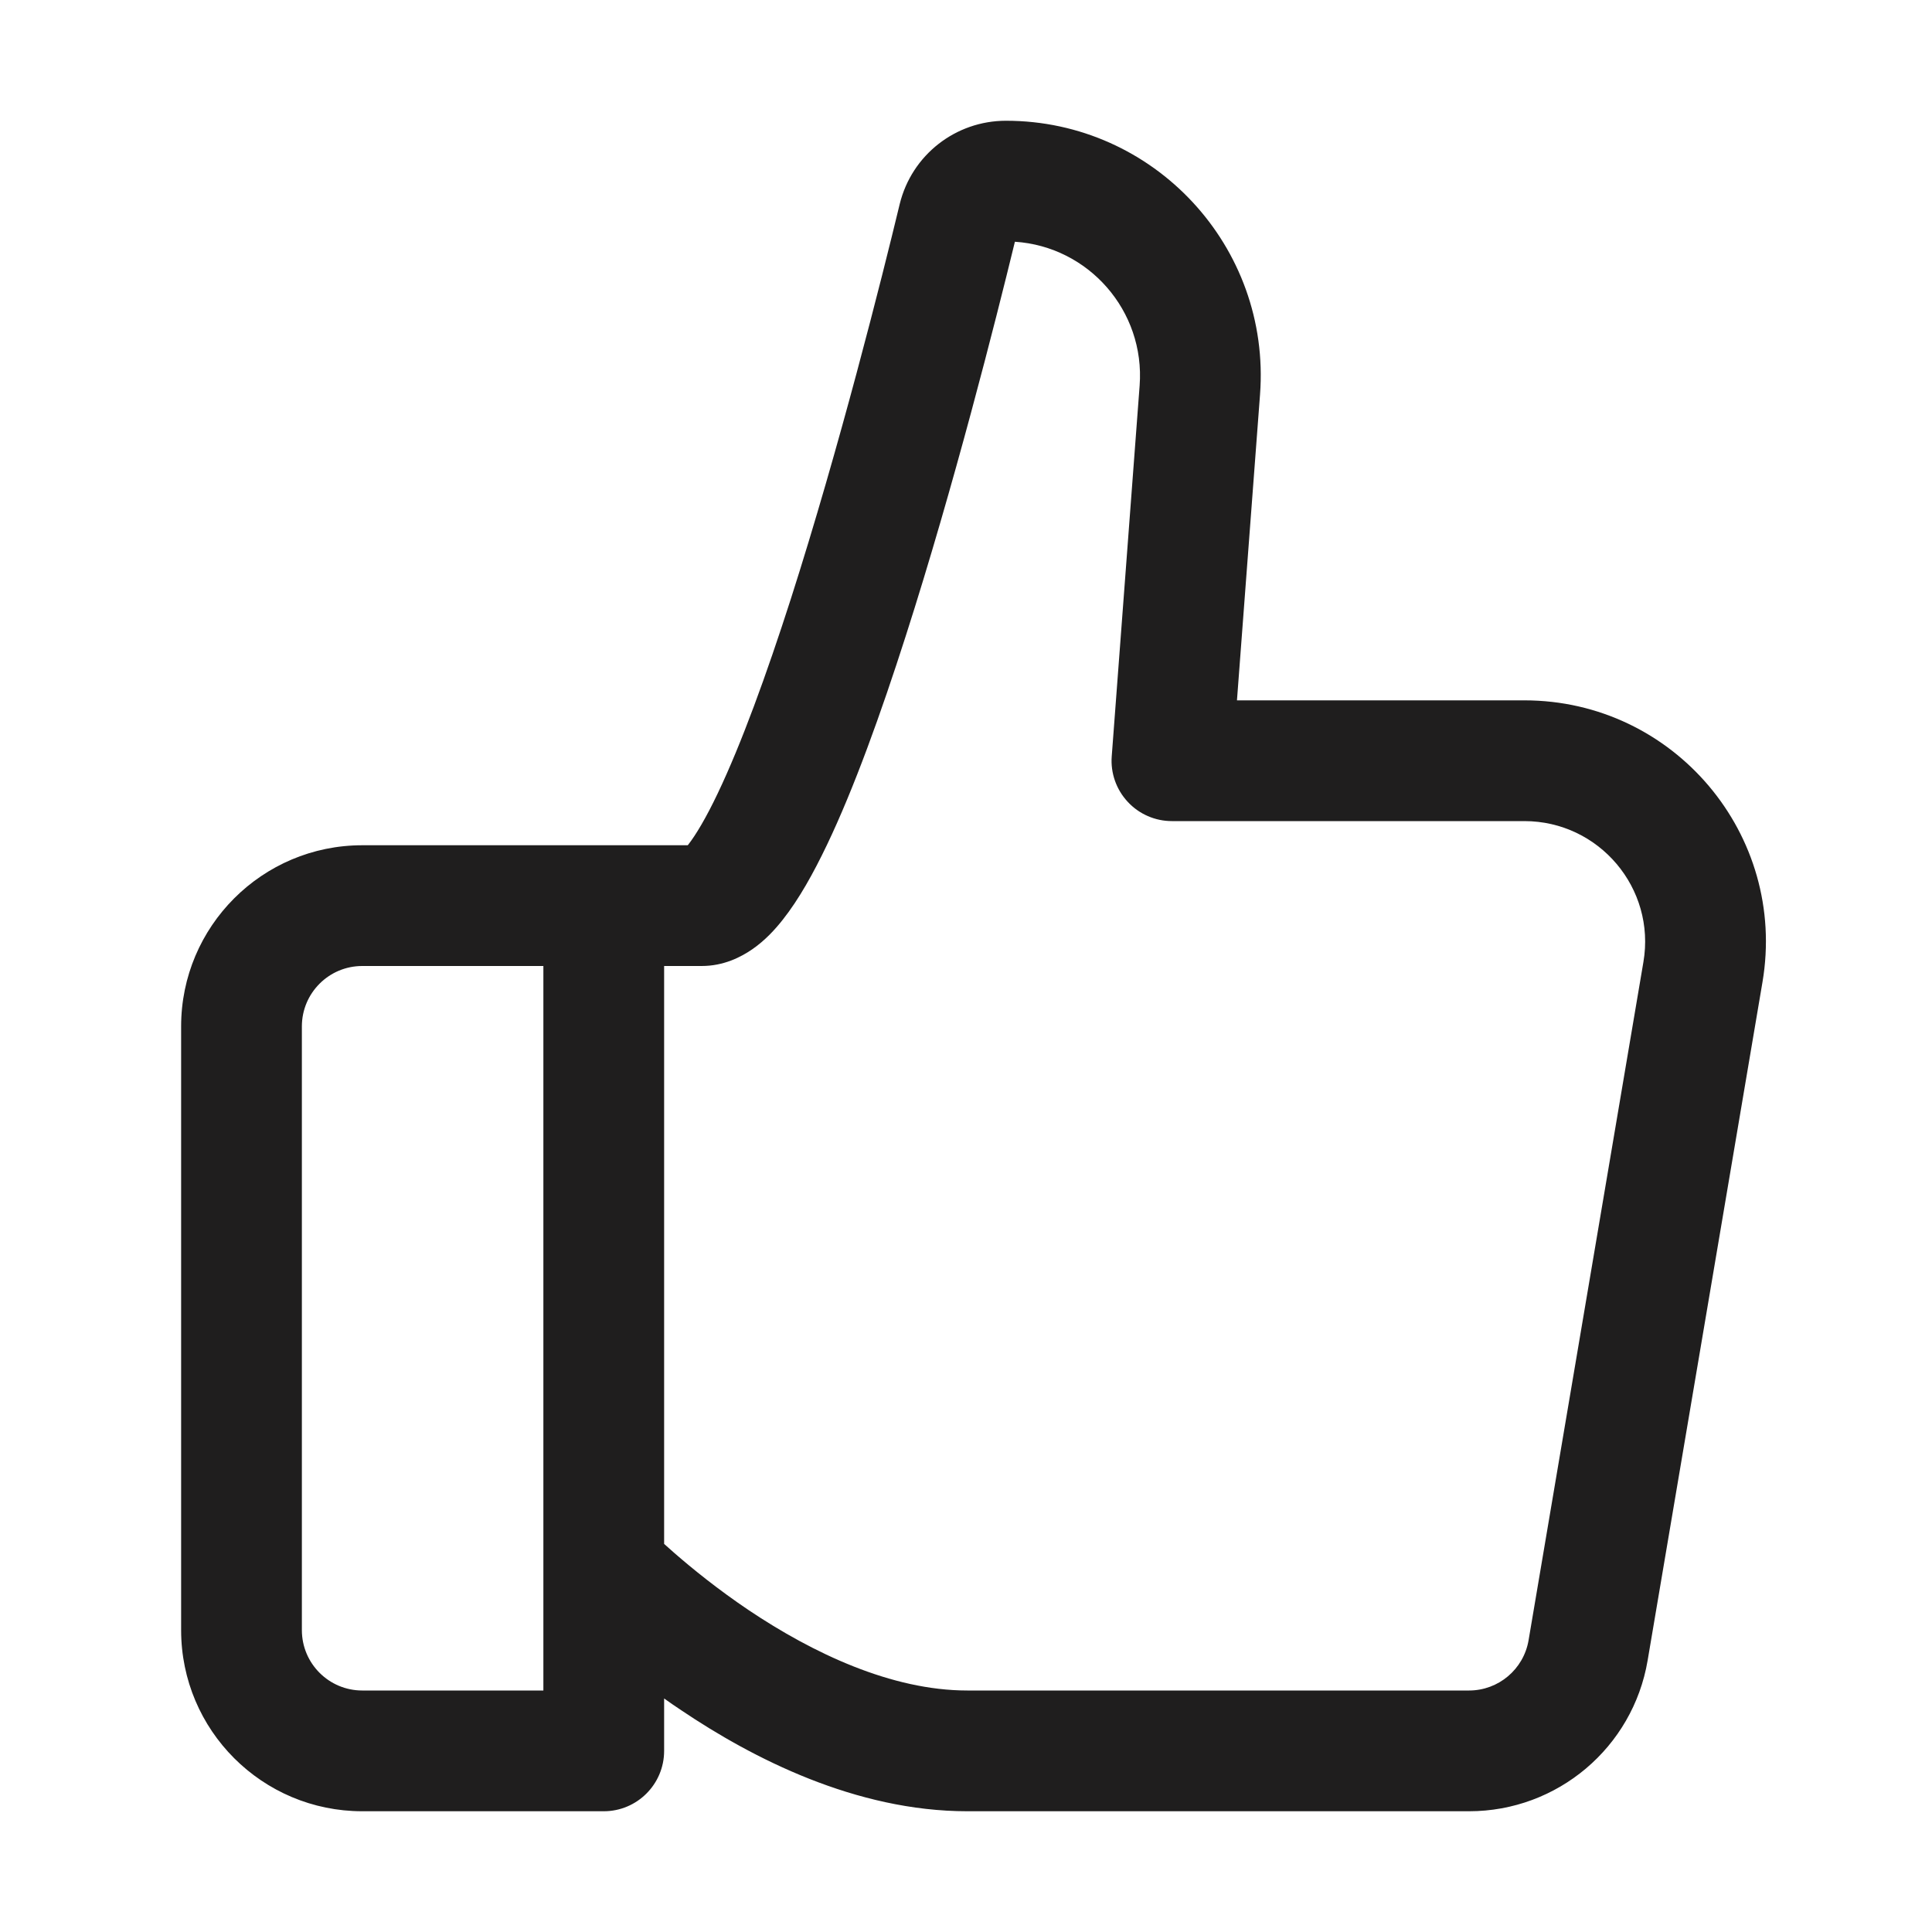
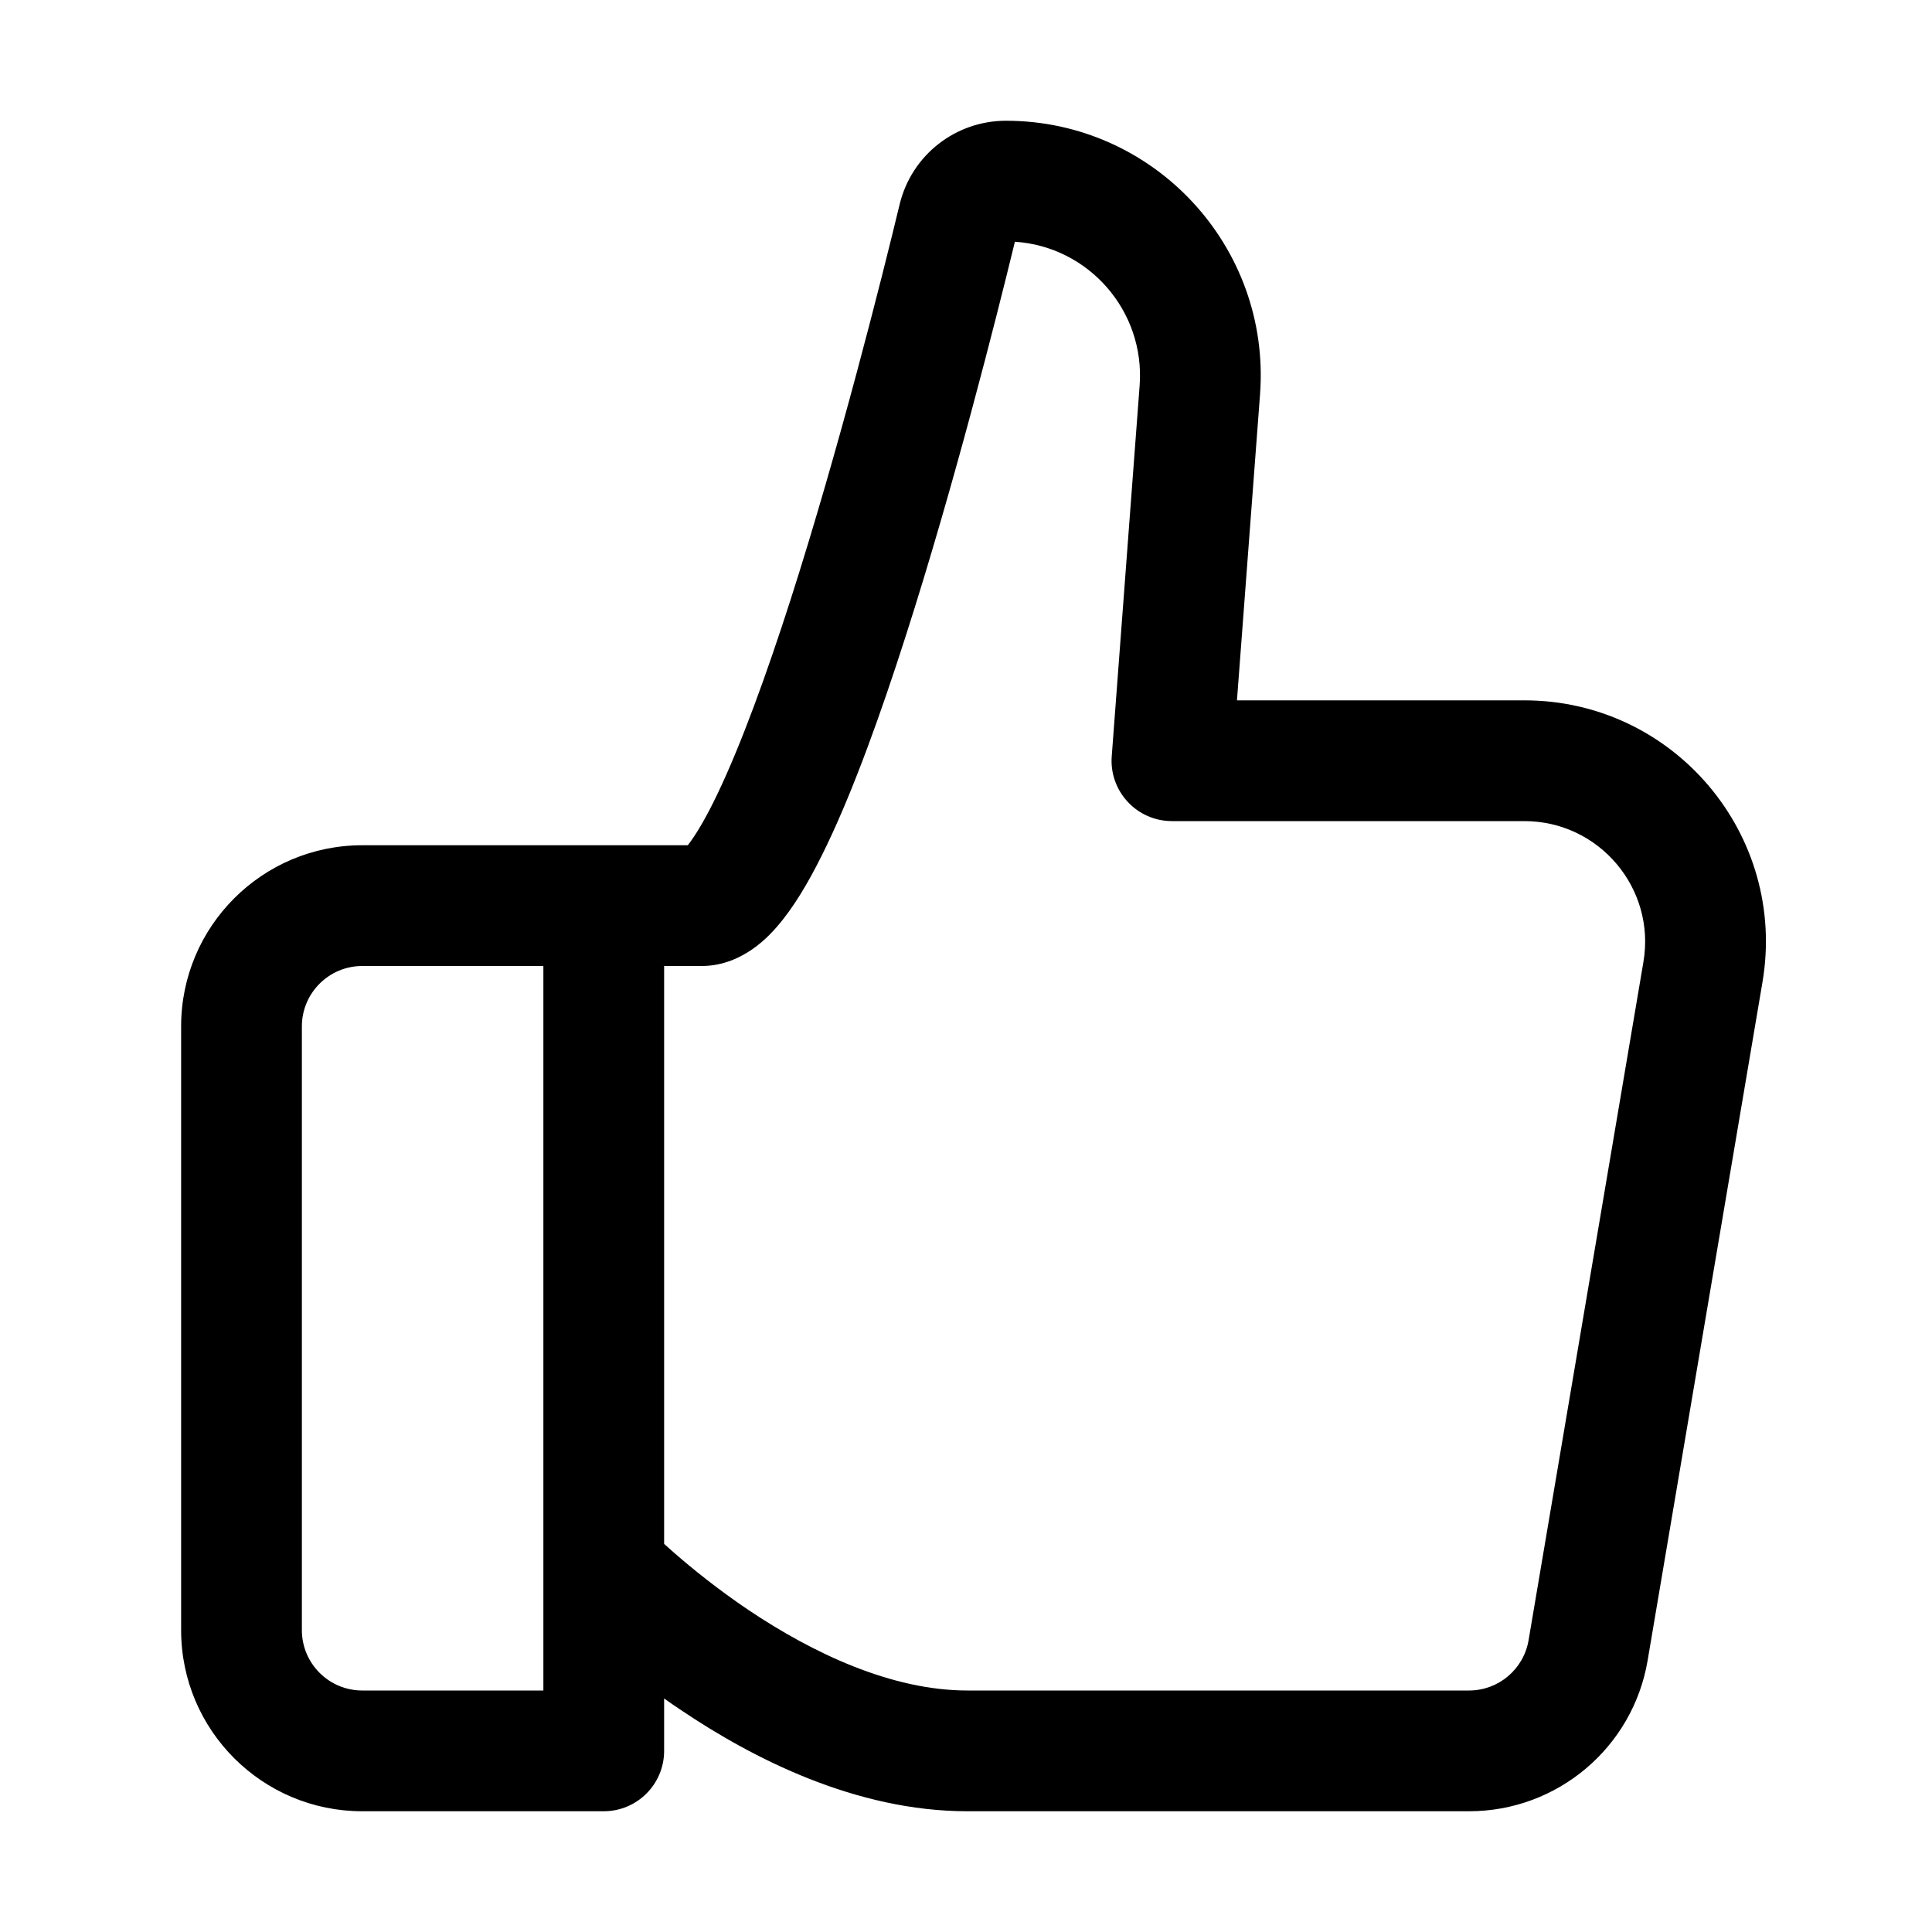
<svg xmlns="http://www.w3.org/2000/svg" width="16" height="16" viewBox="0 0 16 16" fill="none">
-   <path fill-rule="evenodd" clip-rule="evenodd" d="M8.331 1C7.915 1 7.551 1.282 7.451 1.69C7.304 2.301 6.95 3.709 6.549 4.961C6.347 5.59 6.139 6.161 5.945 6.568C5.847 6.774 5.763 6.914 5.699 6.996L5.695 7H3C2.172 7 1.5 7.672 1.5 8.5V13.5C1.5 14.329 2.172 15 3 15H5C5.276 15 5.5 14.776 5.5 14.5V14.066C5.546 14.099 5.594 14.132 5.644 14.165C6.231 14.56 7.085 15 8.011 15H12.166C12.898 15 13.523 14.472 13.645 13.751L14.596 8.134C14.803 6.913 13.862 5.8 12.624 5.8H10.244L10.435 3.268C10.527 2.044 9.558 1 8.331 1ZM4.5 8H3C2.724 8 2.5 8.224 2.5 8.5V13.5C2.5 13.776 2.724 14 3 14H4.5V8ZM5.5 12.786L5.5 8H5.811C5.991 8 6.135 7.928 6.235 7.858C6.335 7.788 6.417 7.7 6.483 7.616C6.616 7.448 6.737 7.23 6.848 6.998C7.072 6.53 7.296 5.907 7.501 5.267C7.898 4.03 8.246 2.655 8.405 2.002C9.015 2.042 9.484 2.574 9.438 3.193L9.207 6.262C9.196 6.401 9.244 6.538 9.339 6.64C9.433 6.742 9.566 6.8 9.705 6.8H12.624C13.243 6.8 13.714 7.357 13.61 7.967L12.659 13.584C12.618 13.824 12.41 14 12.166 14H8.011C7.382 14 6.731 13.69 6.201 13.335C5.944 13.162 5.73 12.988 5.581 12.858C5.551 12.832 5.524 12.808 5.5 12.786Z" fill="#1F1E1E" />
+   <path fill-rule="evenodd" clip-rule="evenodd" d="M8.331 1C7.915 1 7.551 1.282 7.451 1.69C7.304 2.301 6.95 3.709 6.549 4.961C6.347 5.59 6.139 6.161 5.945 6.568C5.847 6.774 5.763 6.914 5.699 6.996L5.695 7H3C2.172 7 1.5 7.672 1.5 8.5V13.5C1.5 14.329 2.172 15 3 15H5C5.276 15 5.5 14.776 5.5 14.5V14.066C5.546 14.099 5.594 14.132 5.644 14.165C6.231 14.56 7.085 15 8.011 15H12.166C12.898 15 13.523 14.472 13.645 13.751L14.596 8.134C14.803 6.913 13.862 5.8 12.624 5.8H10.244L10.435 3.268C10.527 2.044 9.558 1 8.331 1ZM4.5 8H3C2.724 8 2.5 8.224 2.5 8.5V13.5C2.5 13.776 2.724 14 3 14H4.5V8ZM5.5 12.786L5.5 8H5.811C5.991 8 6.135 7.928 6.235 7.858C6.335 7.788 6.417 7.7 6.483 7.616C6.616 7.448 6.737 7.23 6.848 6.998C7.072 6.53 7.296 5.907 7.501 5.267C7.898 4.03 8.246 2.655 8.405 2.002C9.015 2.042 9.484 2.574 9.438 3.193L9.207 6.262C9.196 6.401 9.244 6.538 9.339 6.64C9.433 6.742 9.566 6.8 9.705 6.8H12.624C13.243 6.8 13.714 7.357 13.61 7.967L12.659 13.584C12.618 13.824 12.41 14 12.166 14H8.011C7.382 14 6.731 13.69 6.201 13.335C5.944 13.162 5.73 12.988 5.581 12.858C5.551 12.832 5.524 12.808 5.5 12.786Z" fill="black" />
</svg>
